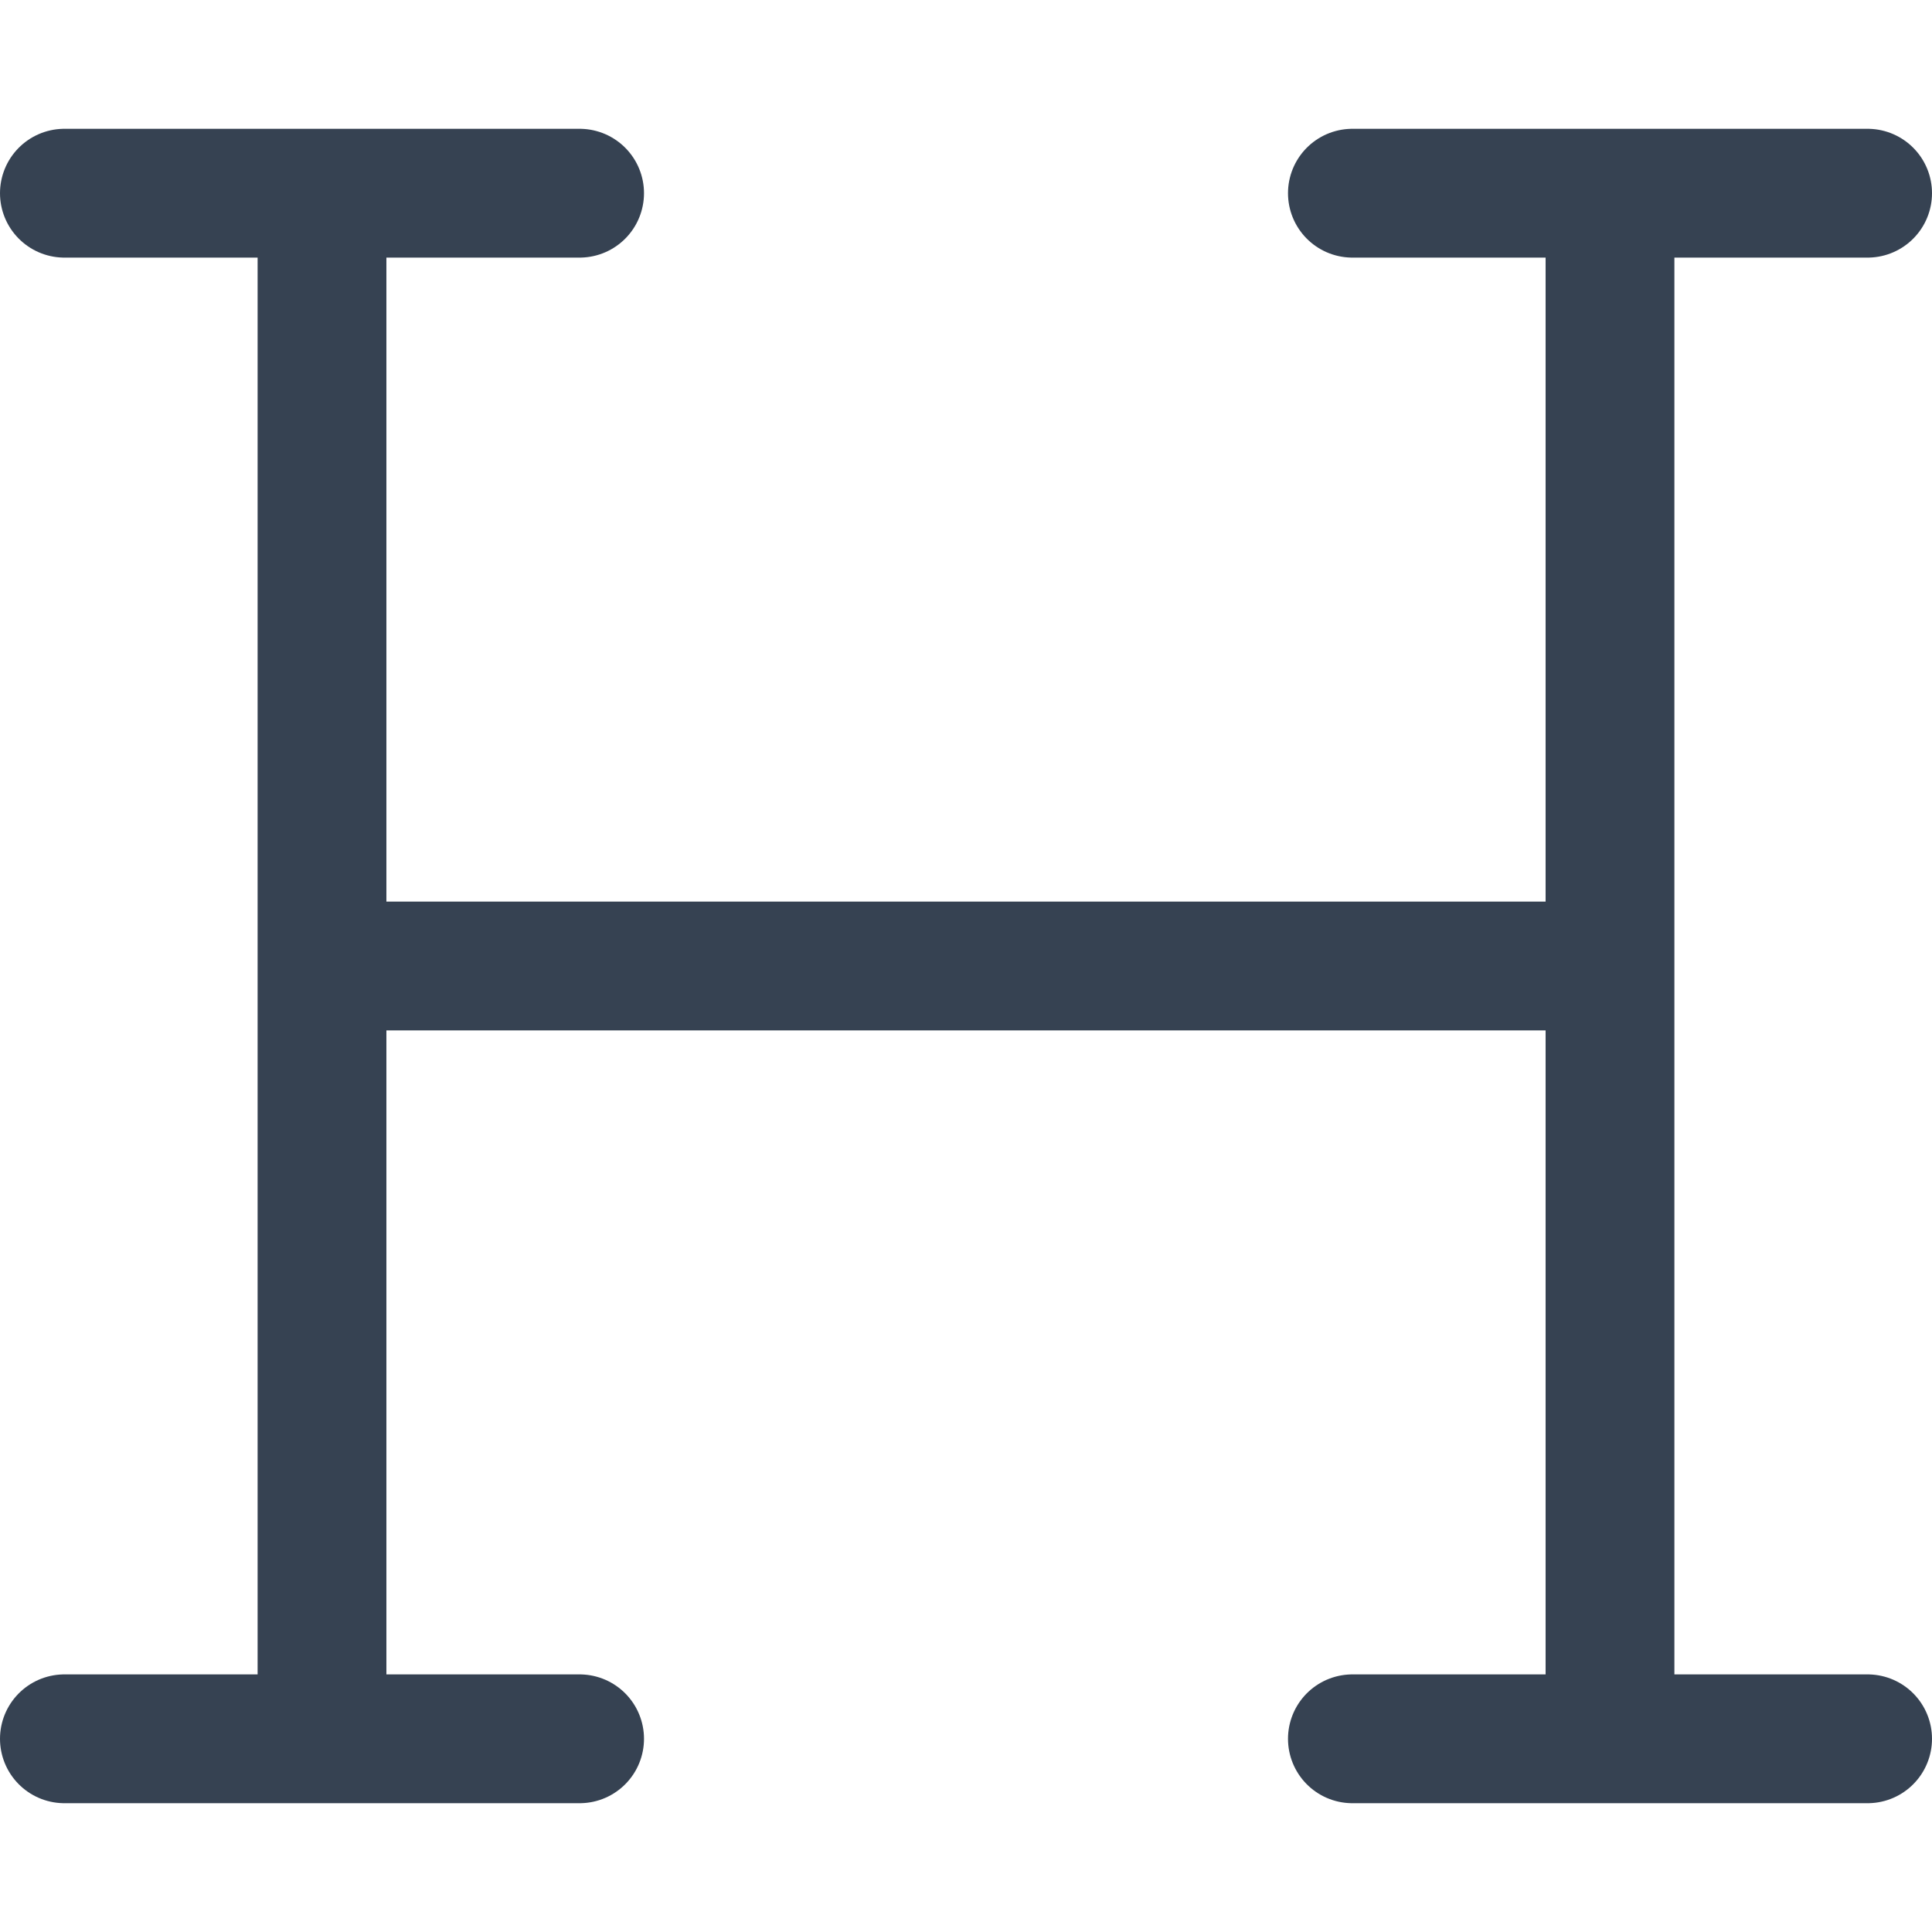
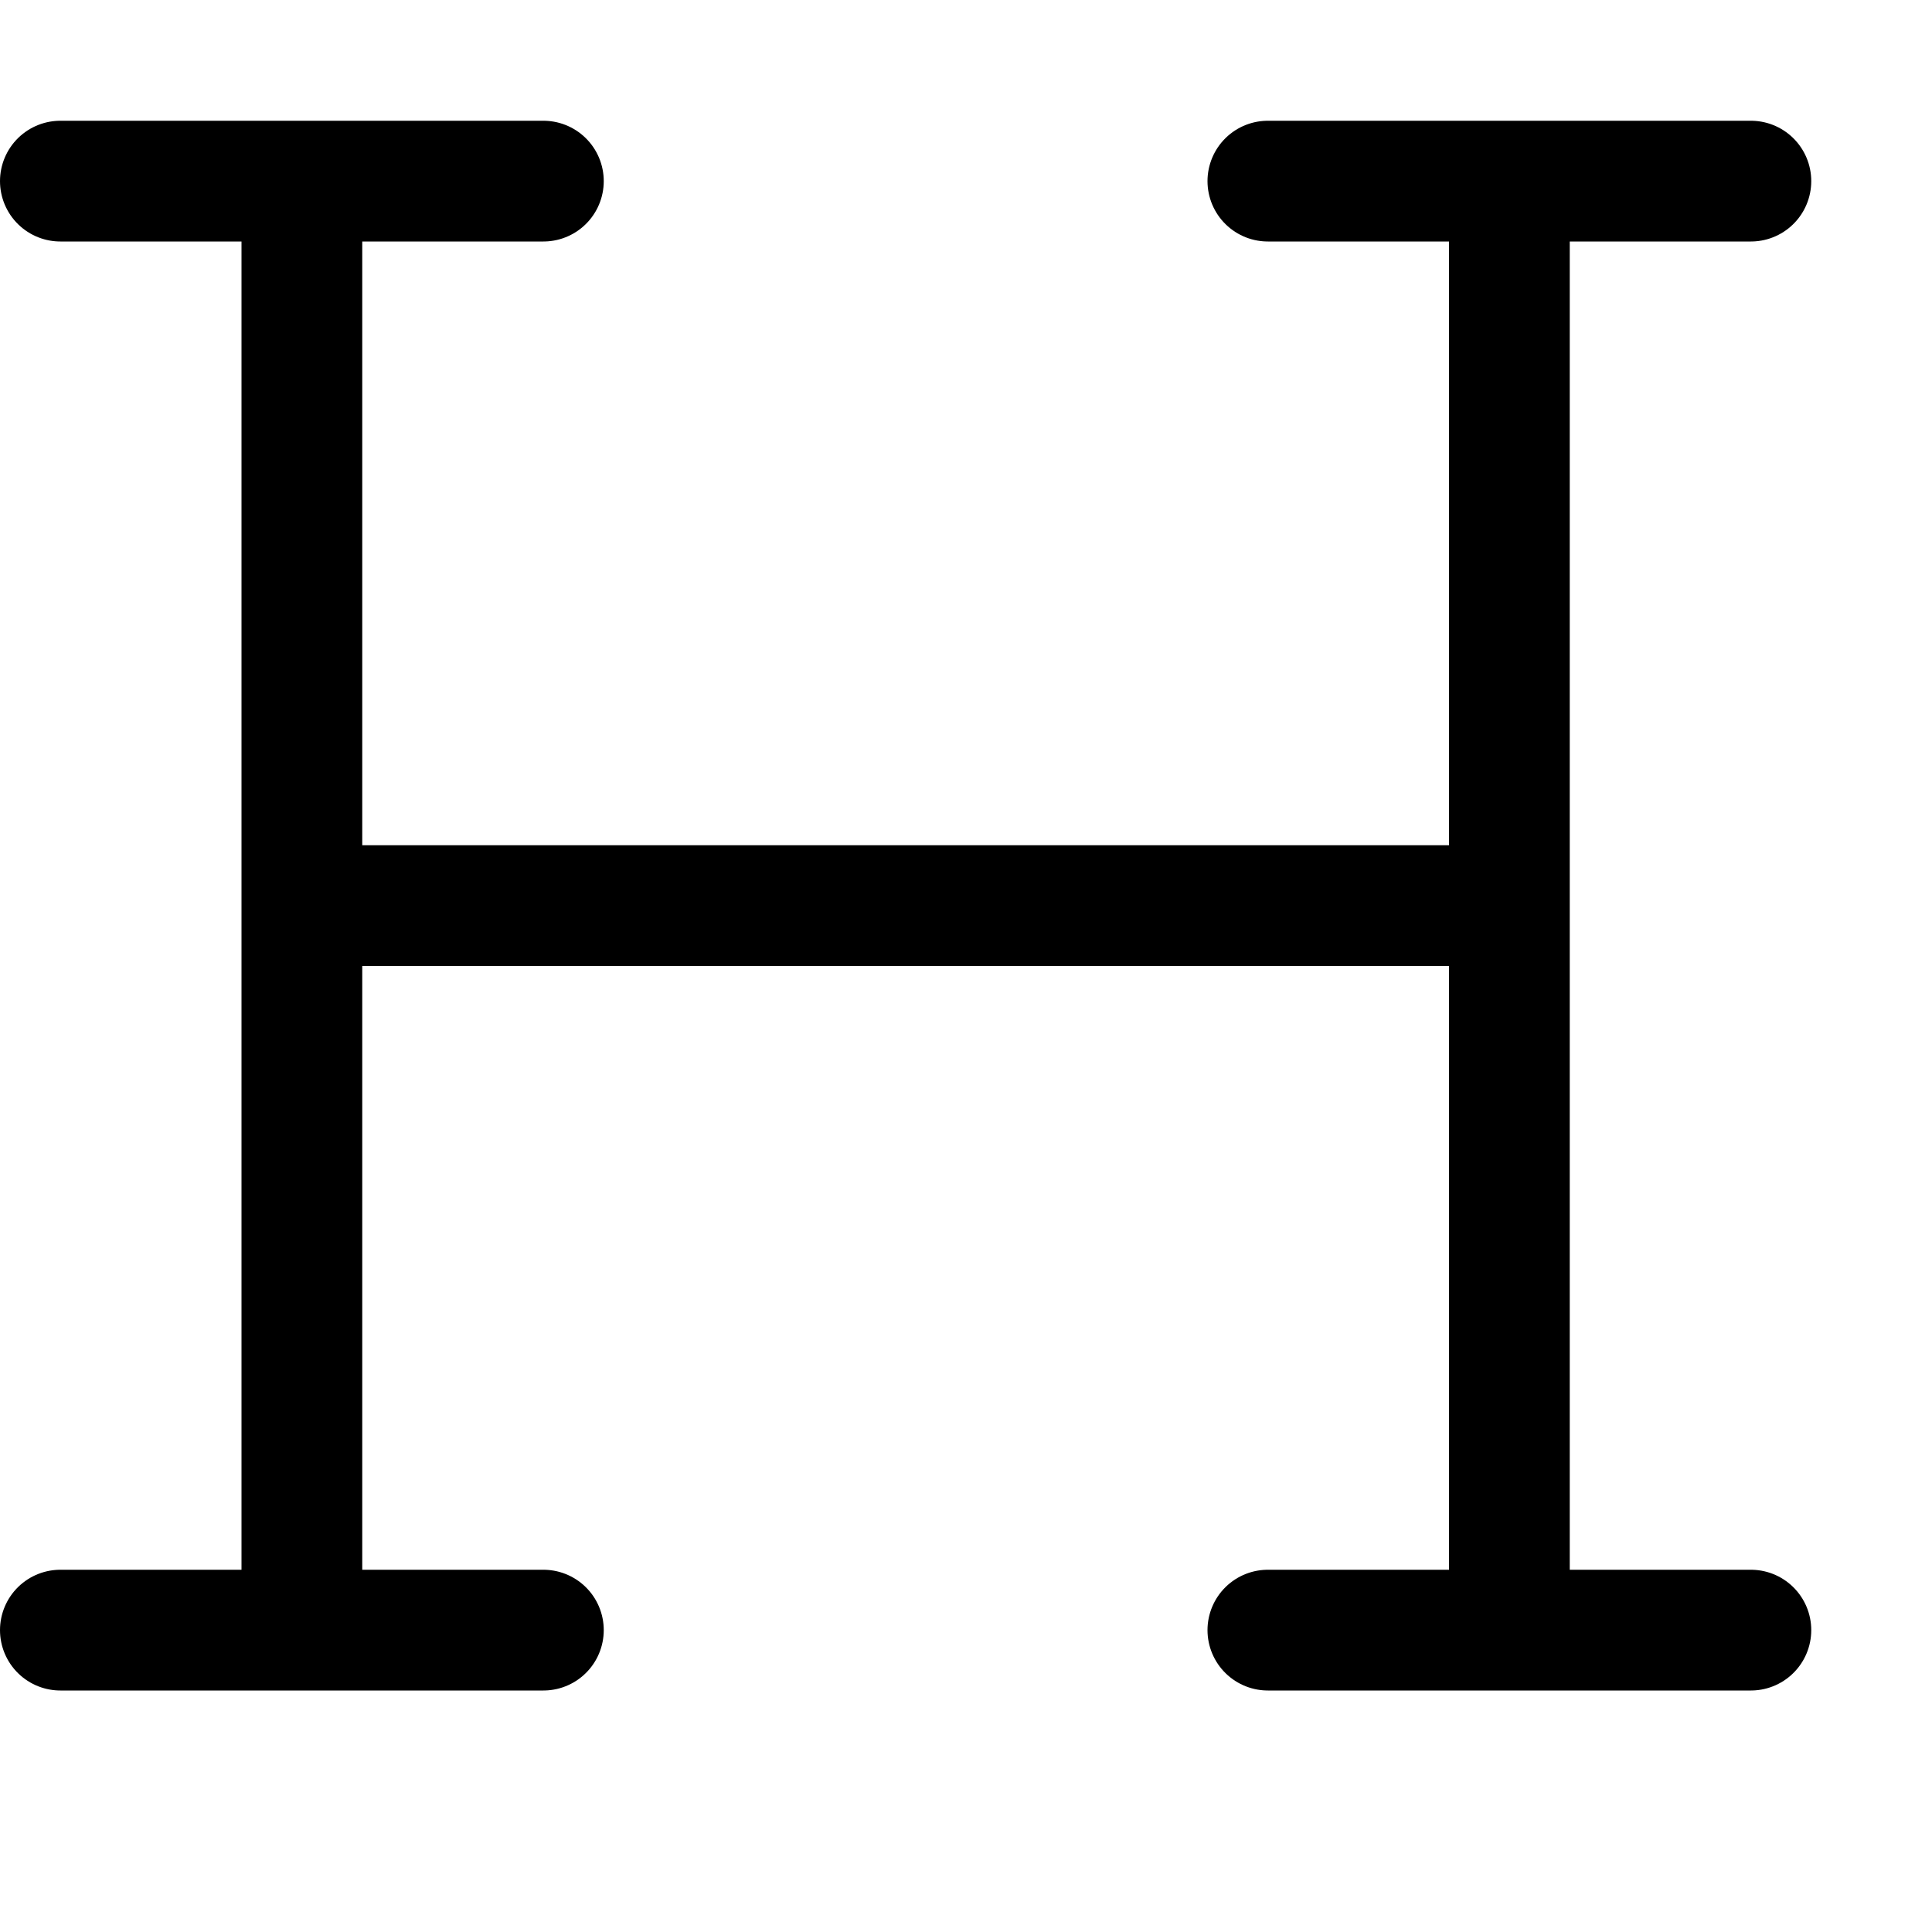
- <svg xmlns="http://www.w3.org/2000/svg" width="15" height="15" fill="none">
-   <path stroke="#364252" stroke-linecap="round" stroke-linejoin="round" d="M.5 1.5h2m2 0h-2m0 0v12m-2 0h4M10.5 1.5h2m2 0h-2m0 0v12m-2 0h4M2.5 7.5h10" />
+ <svg xmlns="http://www.w3.org/2000/svg" width="16" height="16" fill="none">
+   <path stroke="#000" stroke-linecap="round" stroke-linejoin="round" d="M.5 1.5h2m2 0h-2m0 0v12m-2 0h4M10.5 1.5h2m2 0h-2m0 0v12m-2 0h4M2.5 7.5h10" />
</svg>
